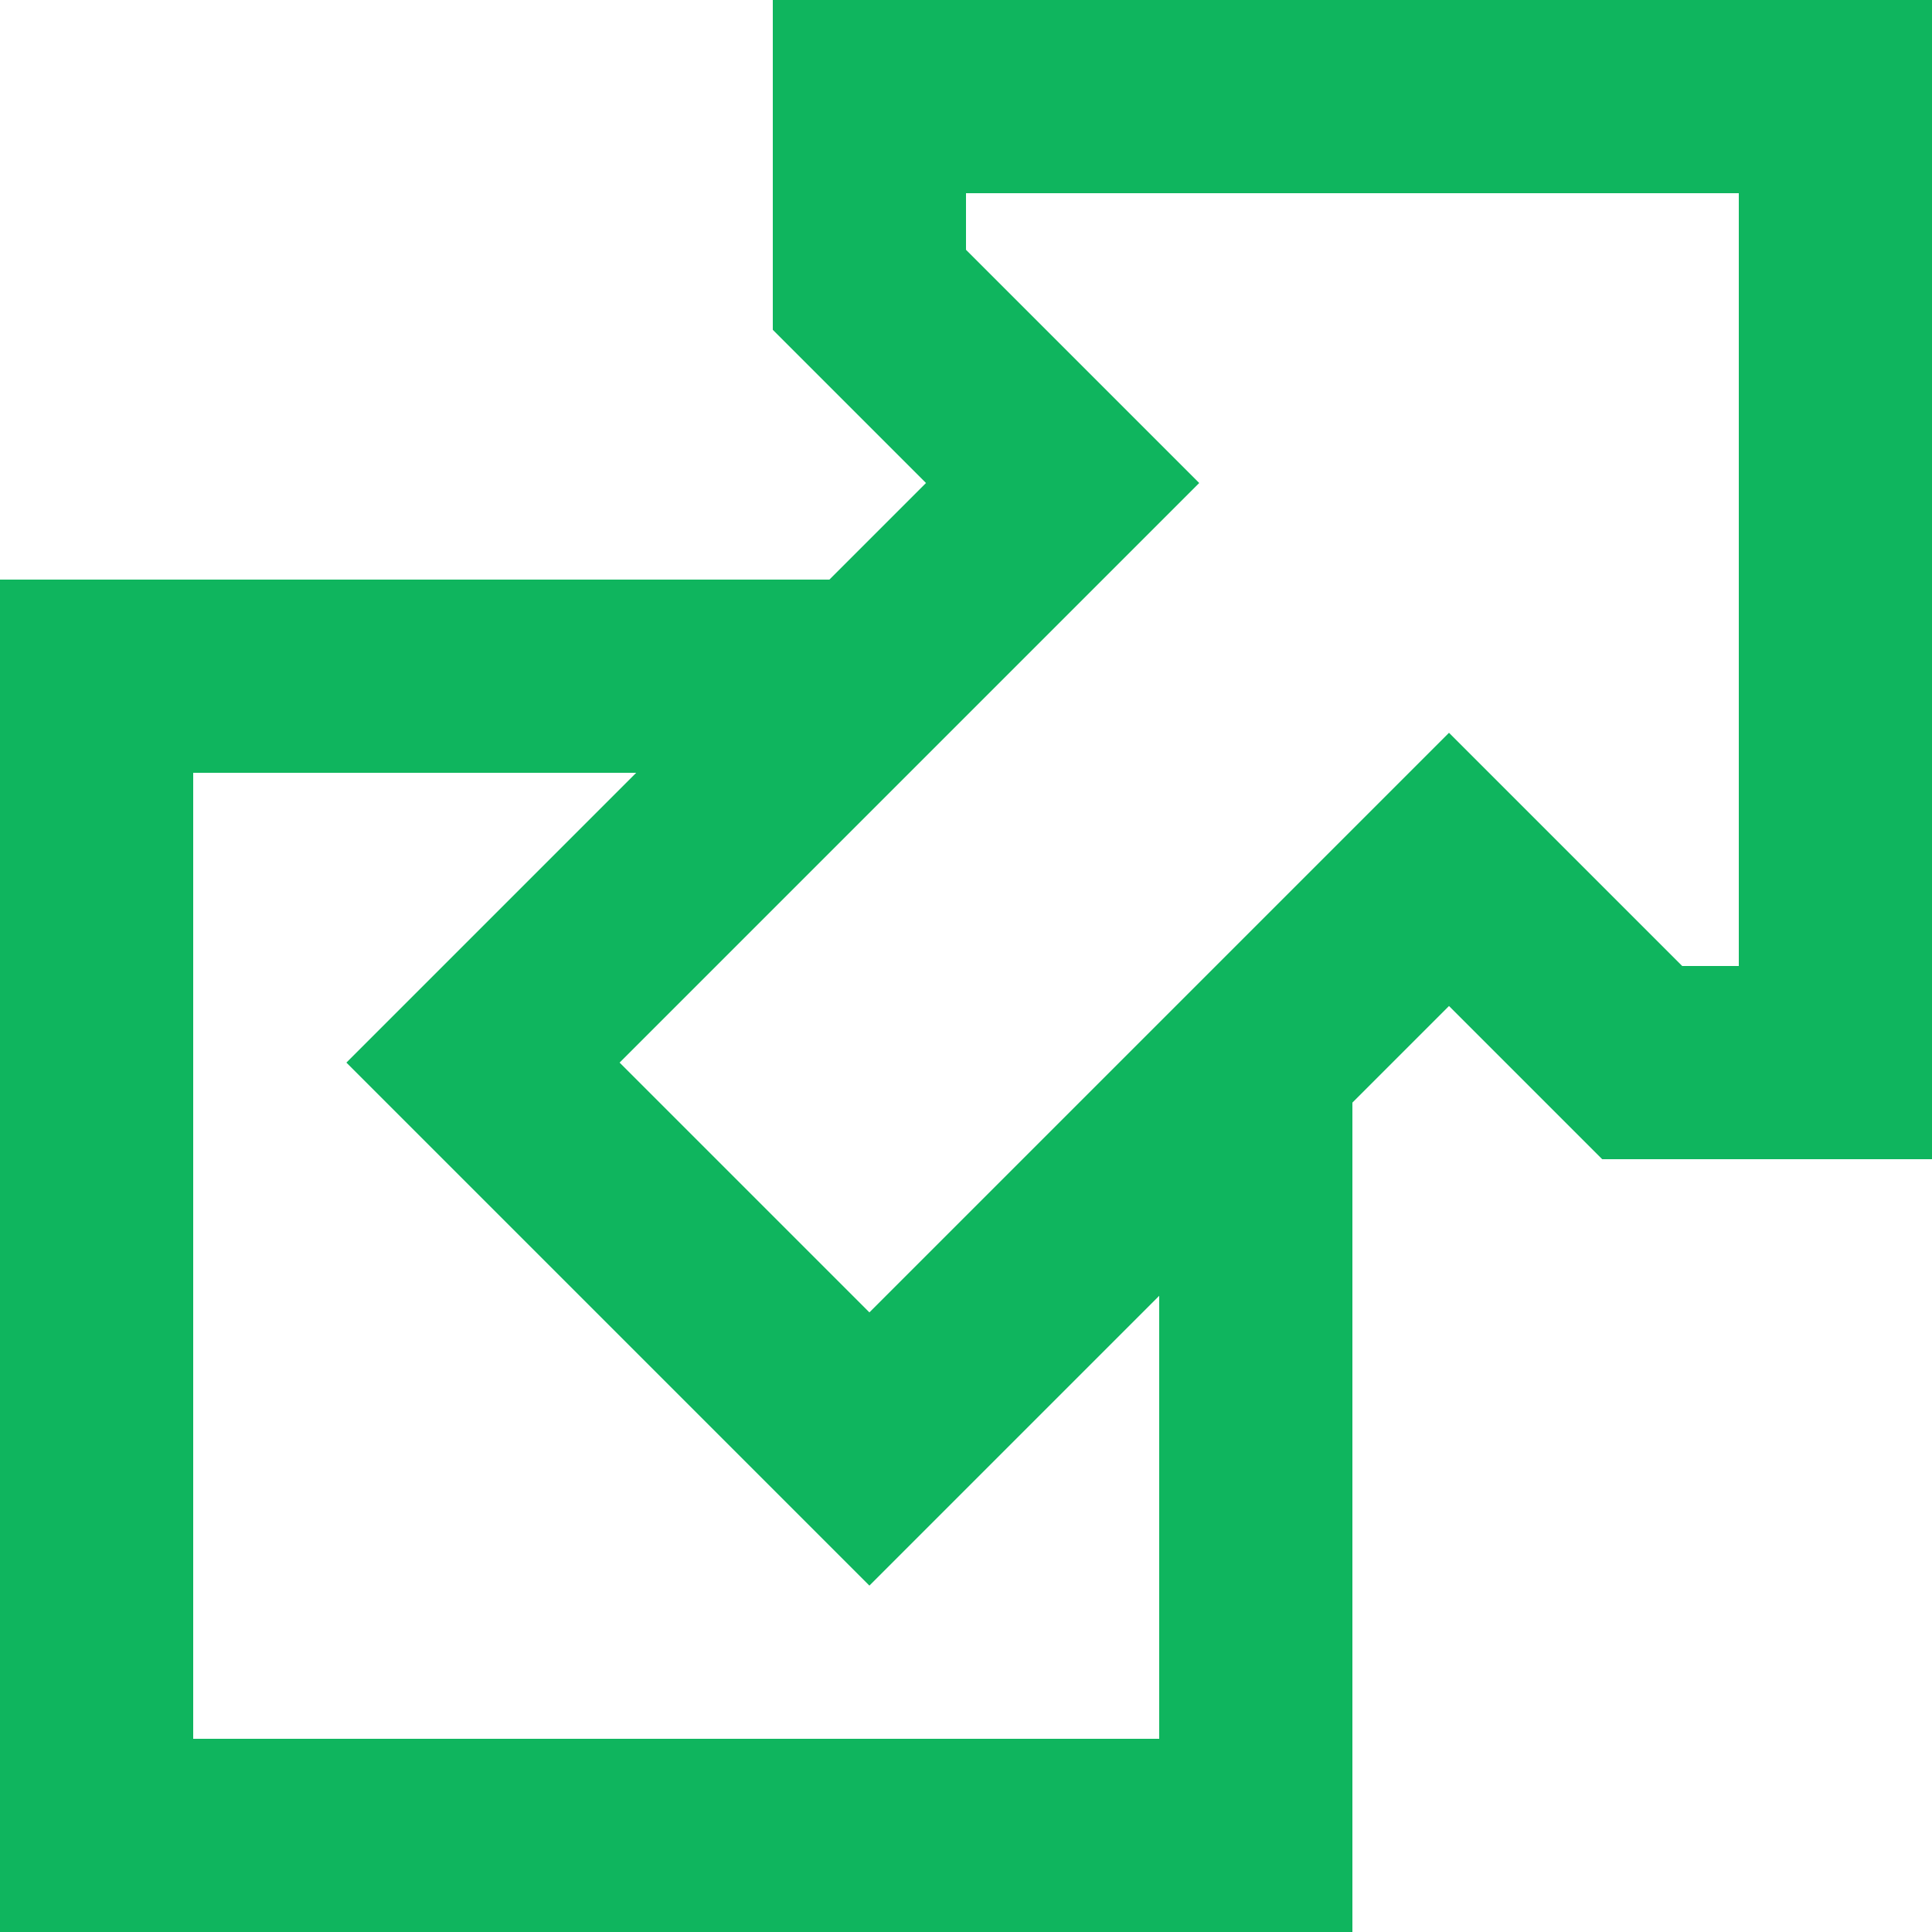
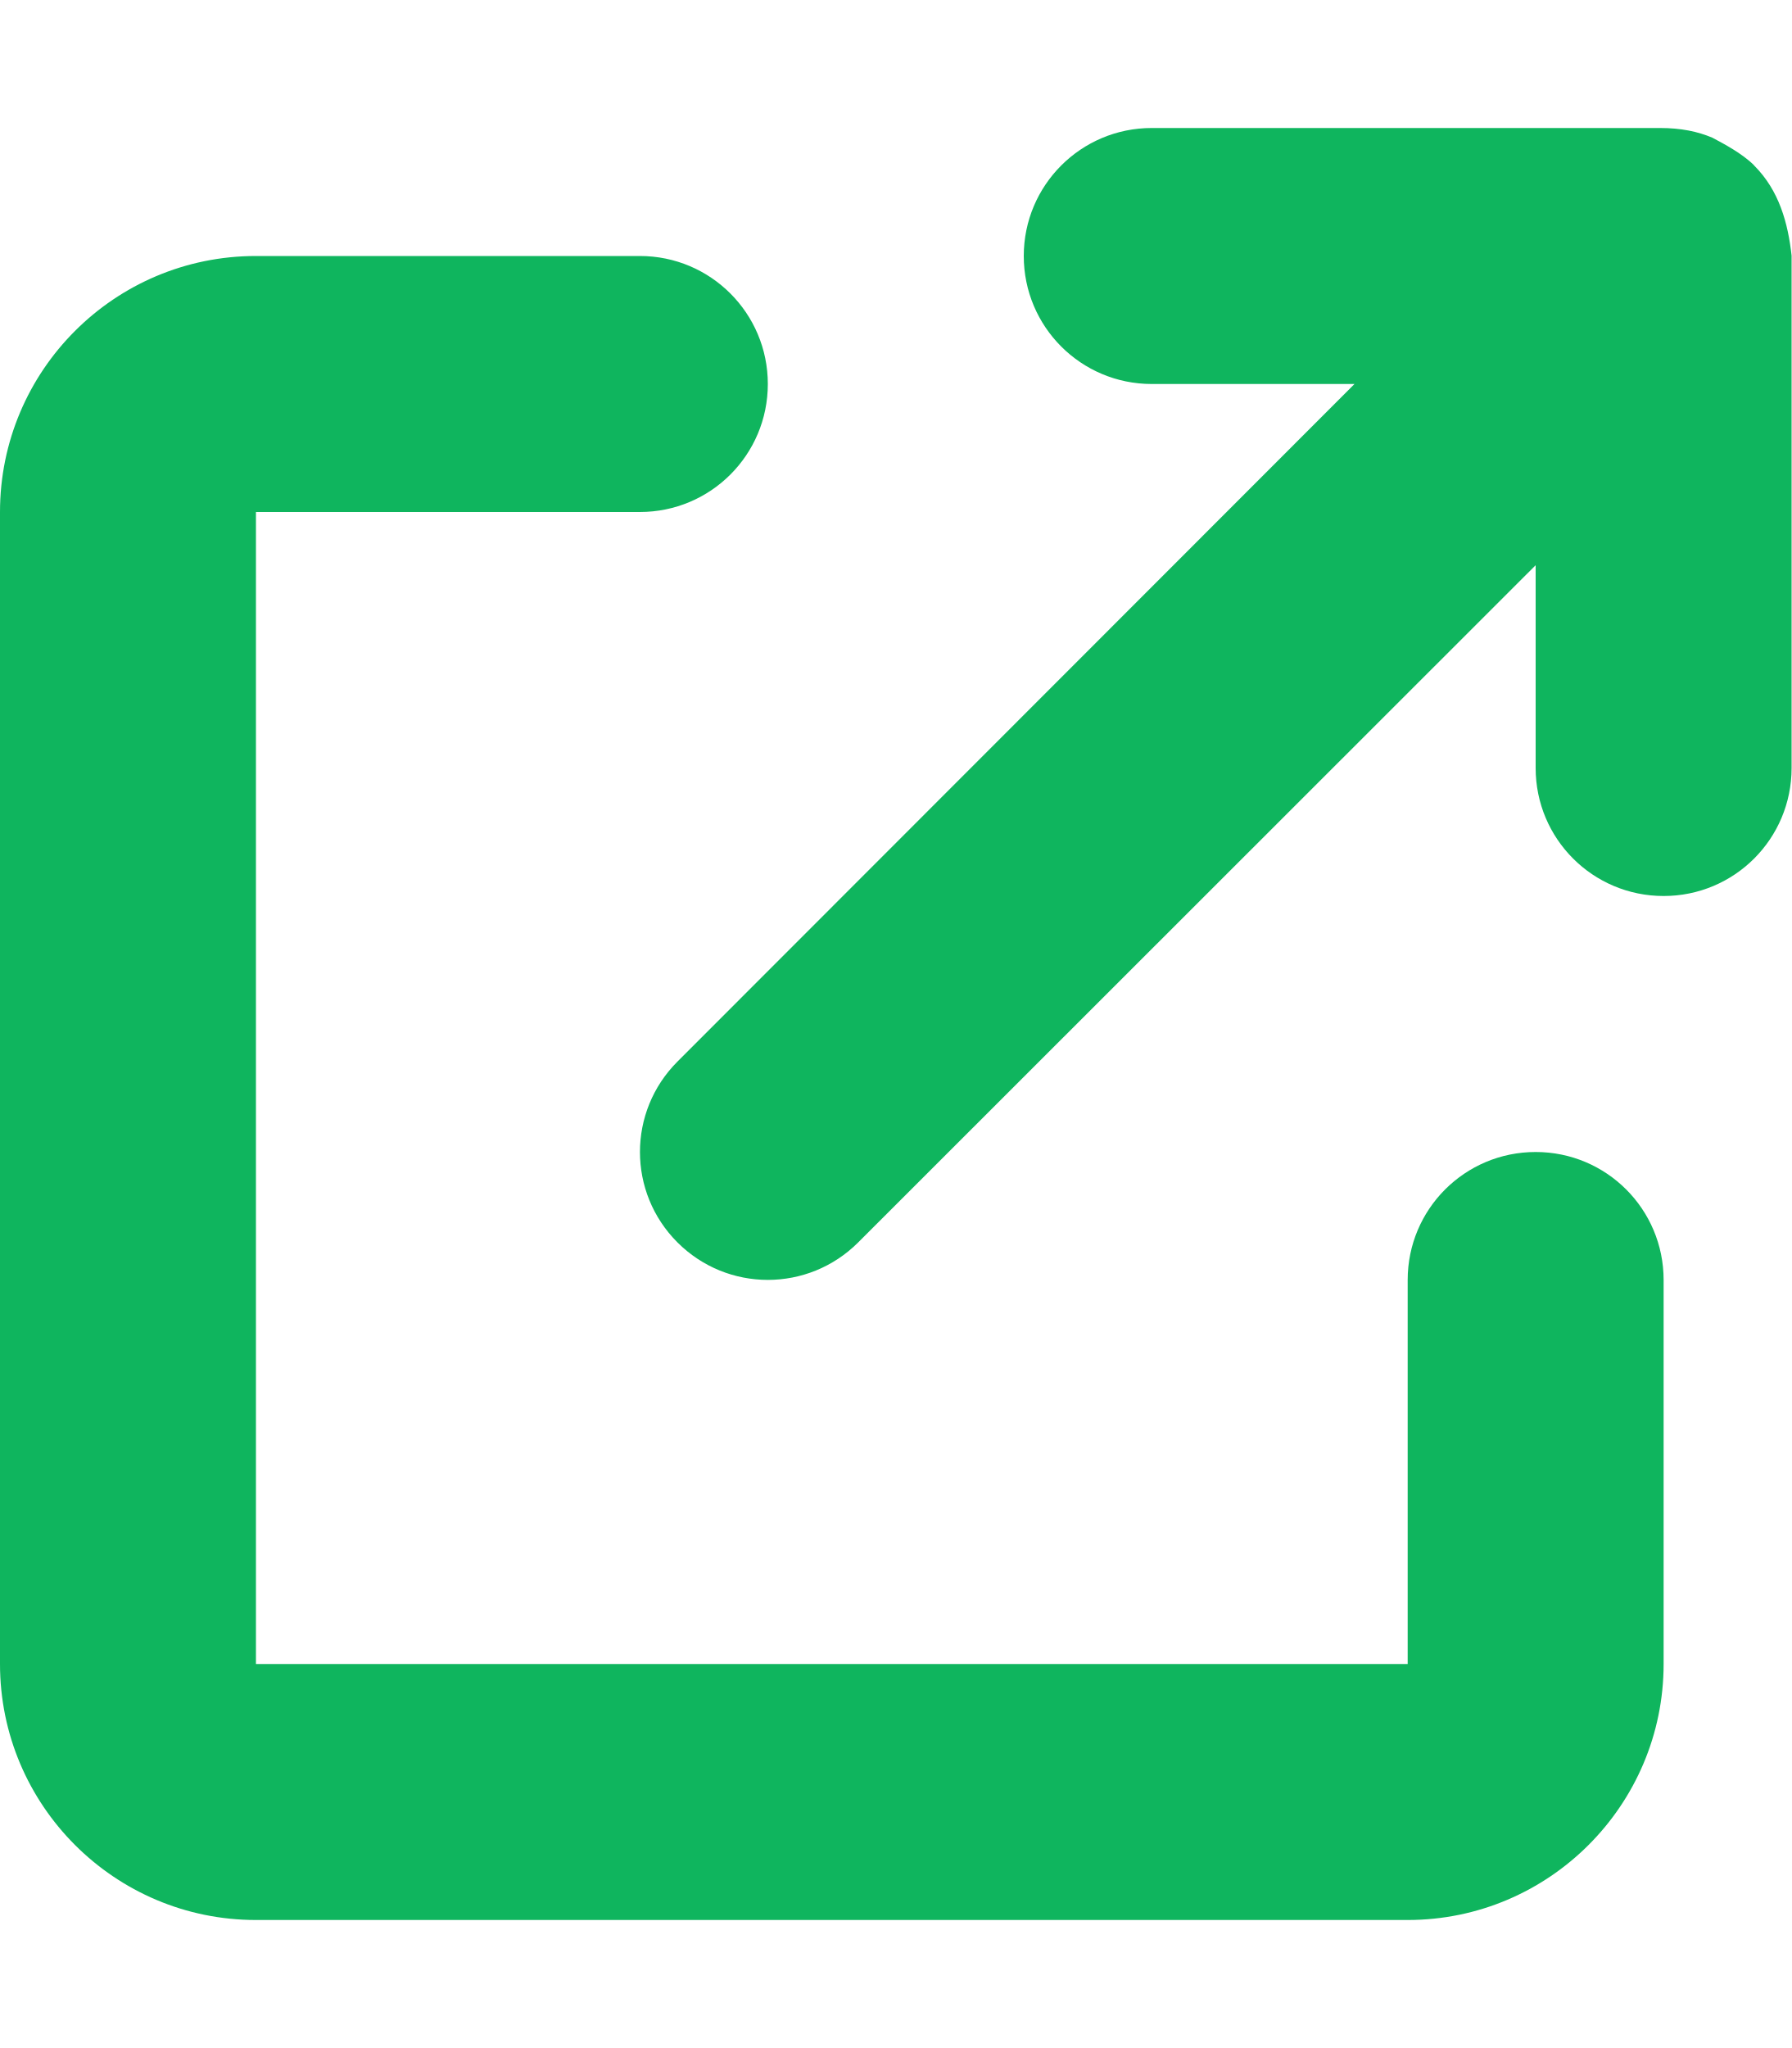
- <svg xmlns="http://www.w3.org/2000/svg" width="100" height="100">
-   <path fill="transparent" stroke="#0fb55e" stroke-width="10" d="m43,35H5v60h60V57M45,5v10l10,10-30,30 20,20 30-30 10,10h10V5z" />
+ <svg xmlns="http://www.w3.org/2000/svg" viewBox="0 0 448 512" fill="#0fb55e">
+   <path d="M256 64C256 46.33 270.3 32 288 32H415.1C415.1 32 415.1 32 415.1 32C420.3 32 424.5 32.86 428.2 34.43C431.1 35.98 435.5 38.27 438.6 41.3C438.6 41.35 438.6 41.4 438.7 41.44C444.9 47.66 447.1 55.78 448 63.9C448 63.94 448 63.97 448 64V192C448 209.7 433.7 224 416 224C398.3 224 384 209.7 384 192V141.3L214.6 310.6C202.1 323.1 181.9 323.1 169.4 310.6C156.9 298.1 156.9 277.9 169.4 265.4L338.7 96H288C270.3 96 256 81.67 256 64V64zM0 128C0 92.65 28.65 64 64 64H160C177.7 64 192 78.33 192 96C192 113.7 177.7 128 160 128H64V416H352V320C352 302.3 366.3 288 384 288C401.7 288 416 302.3 416 320V416C416 451.3 387.3 480 352 480H64C28.65 480 0 451.3 0 416V128z" />
</svg>
